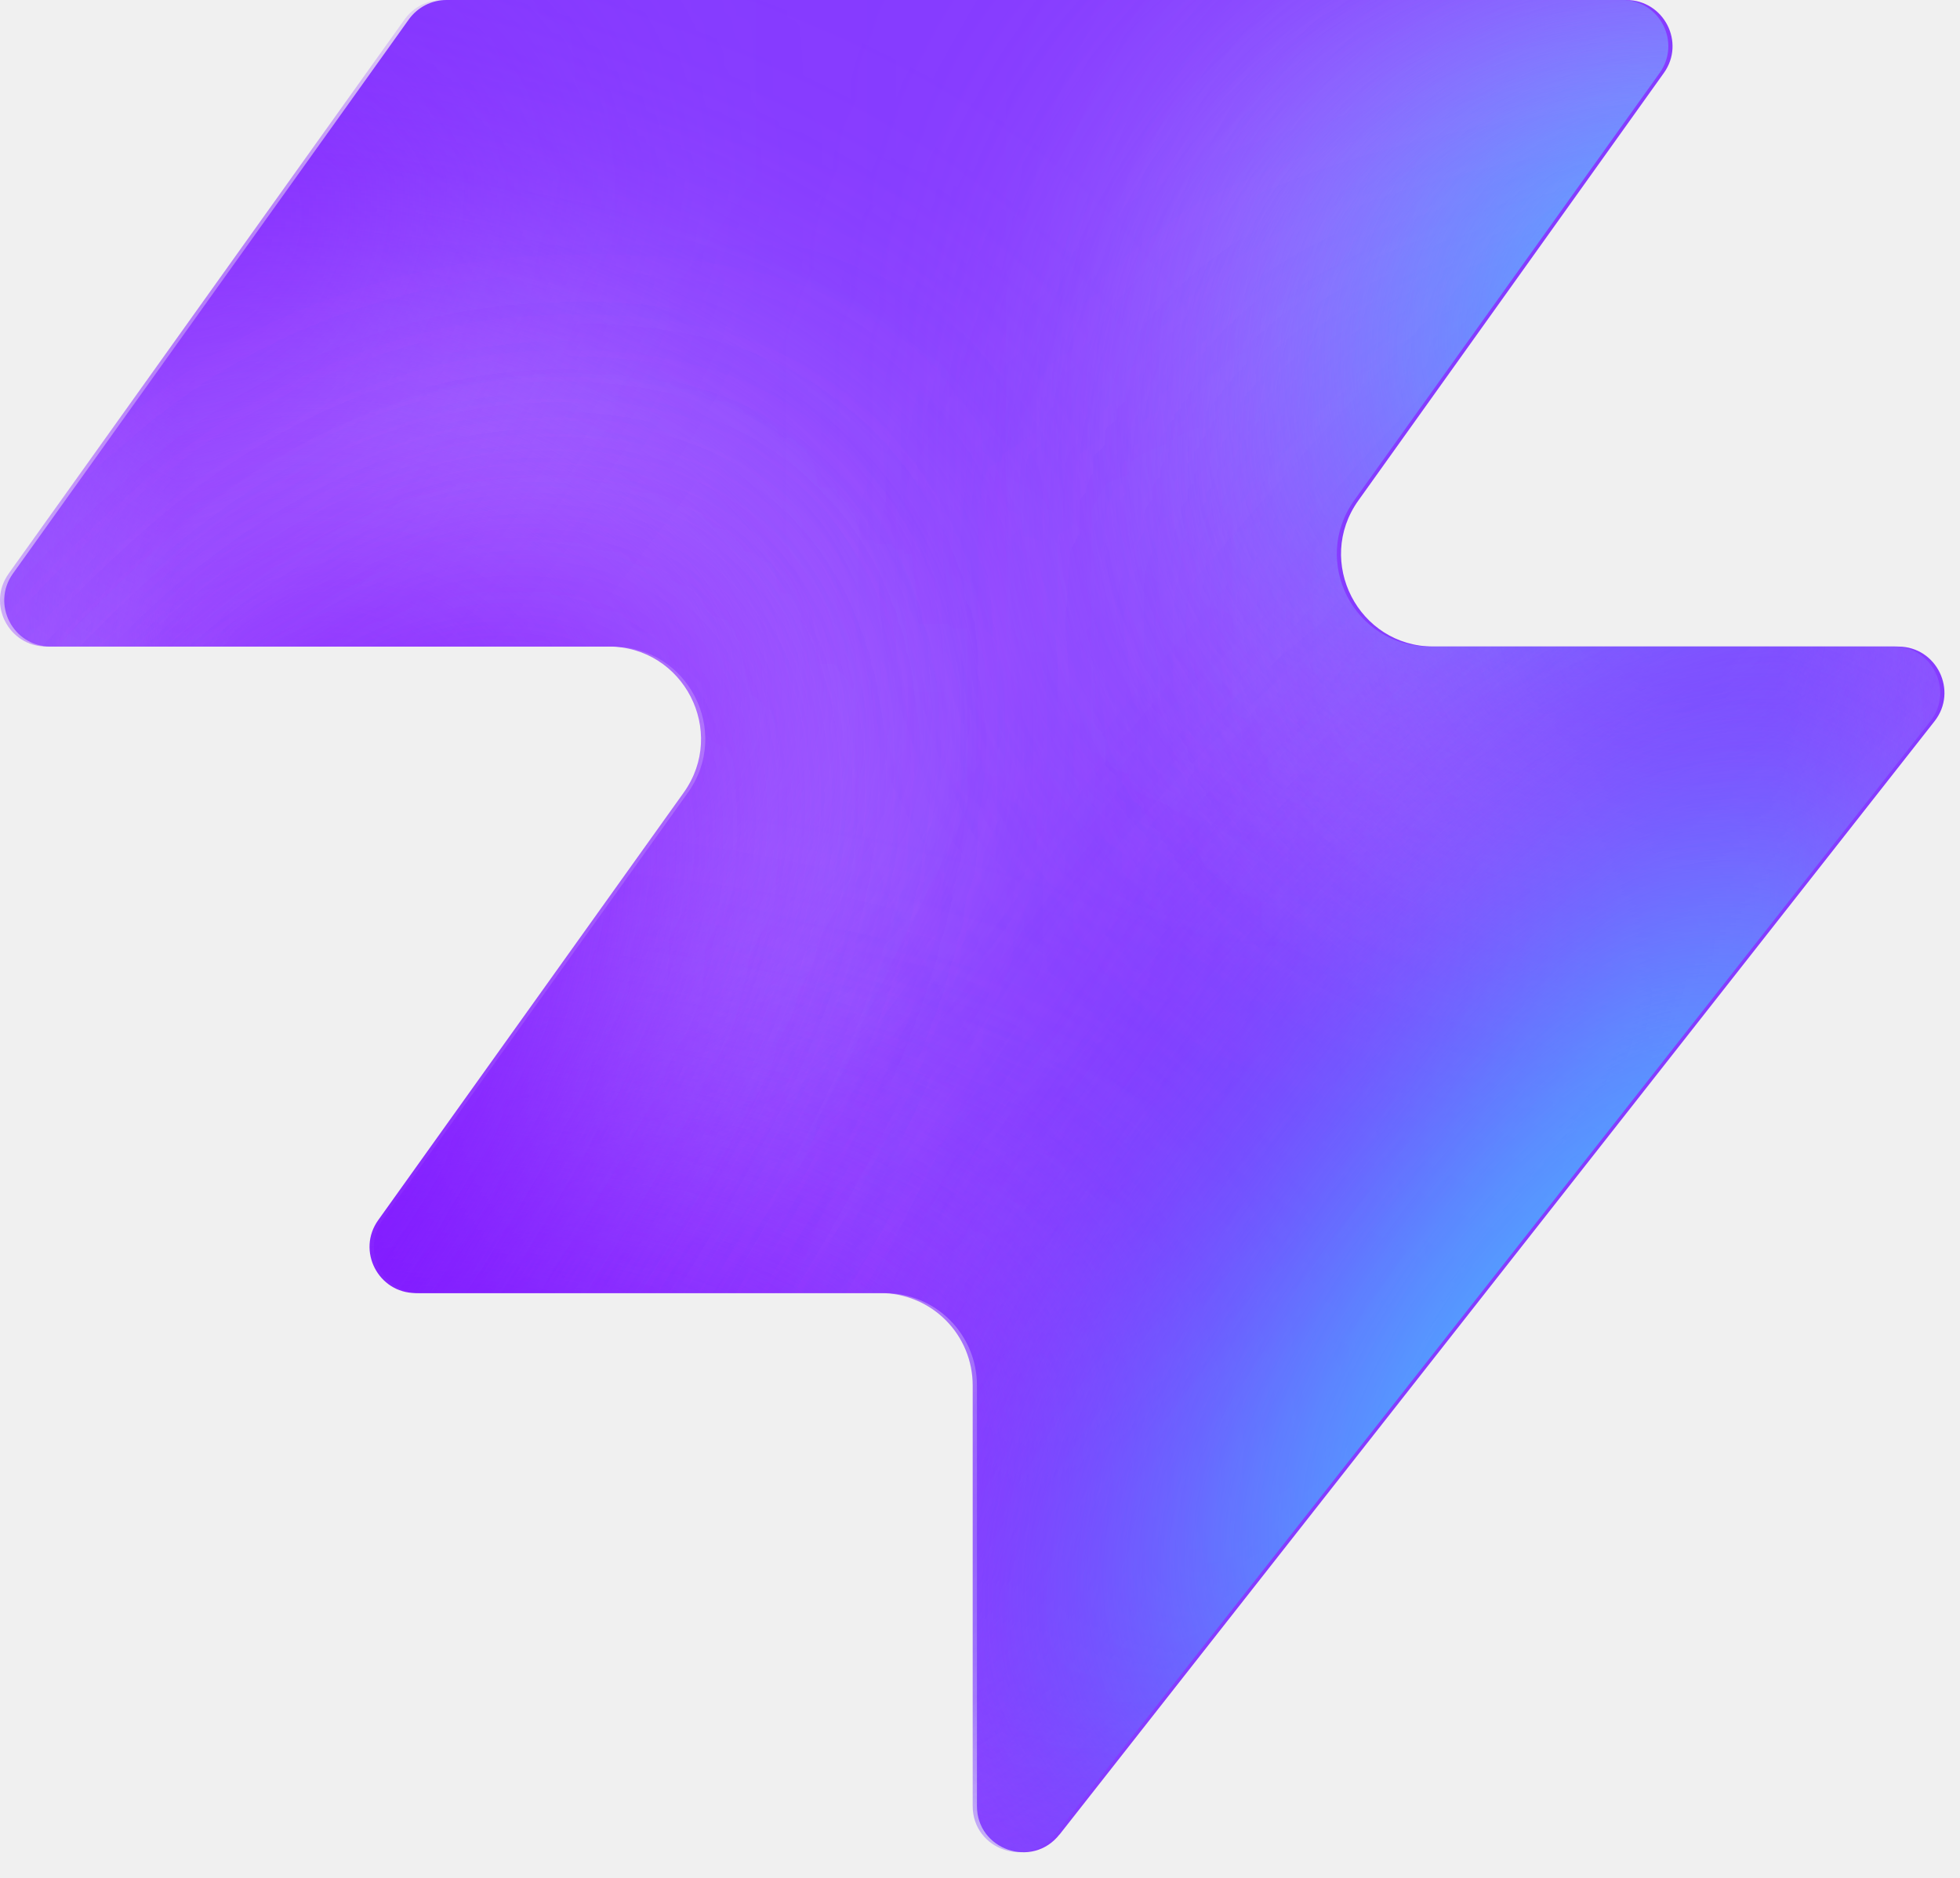
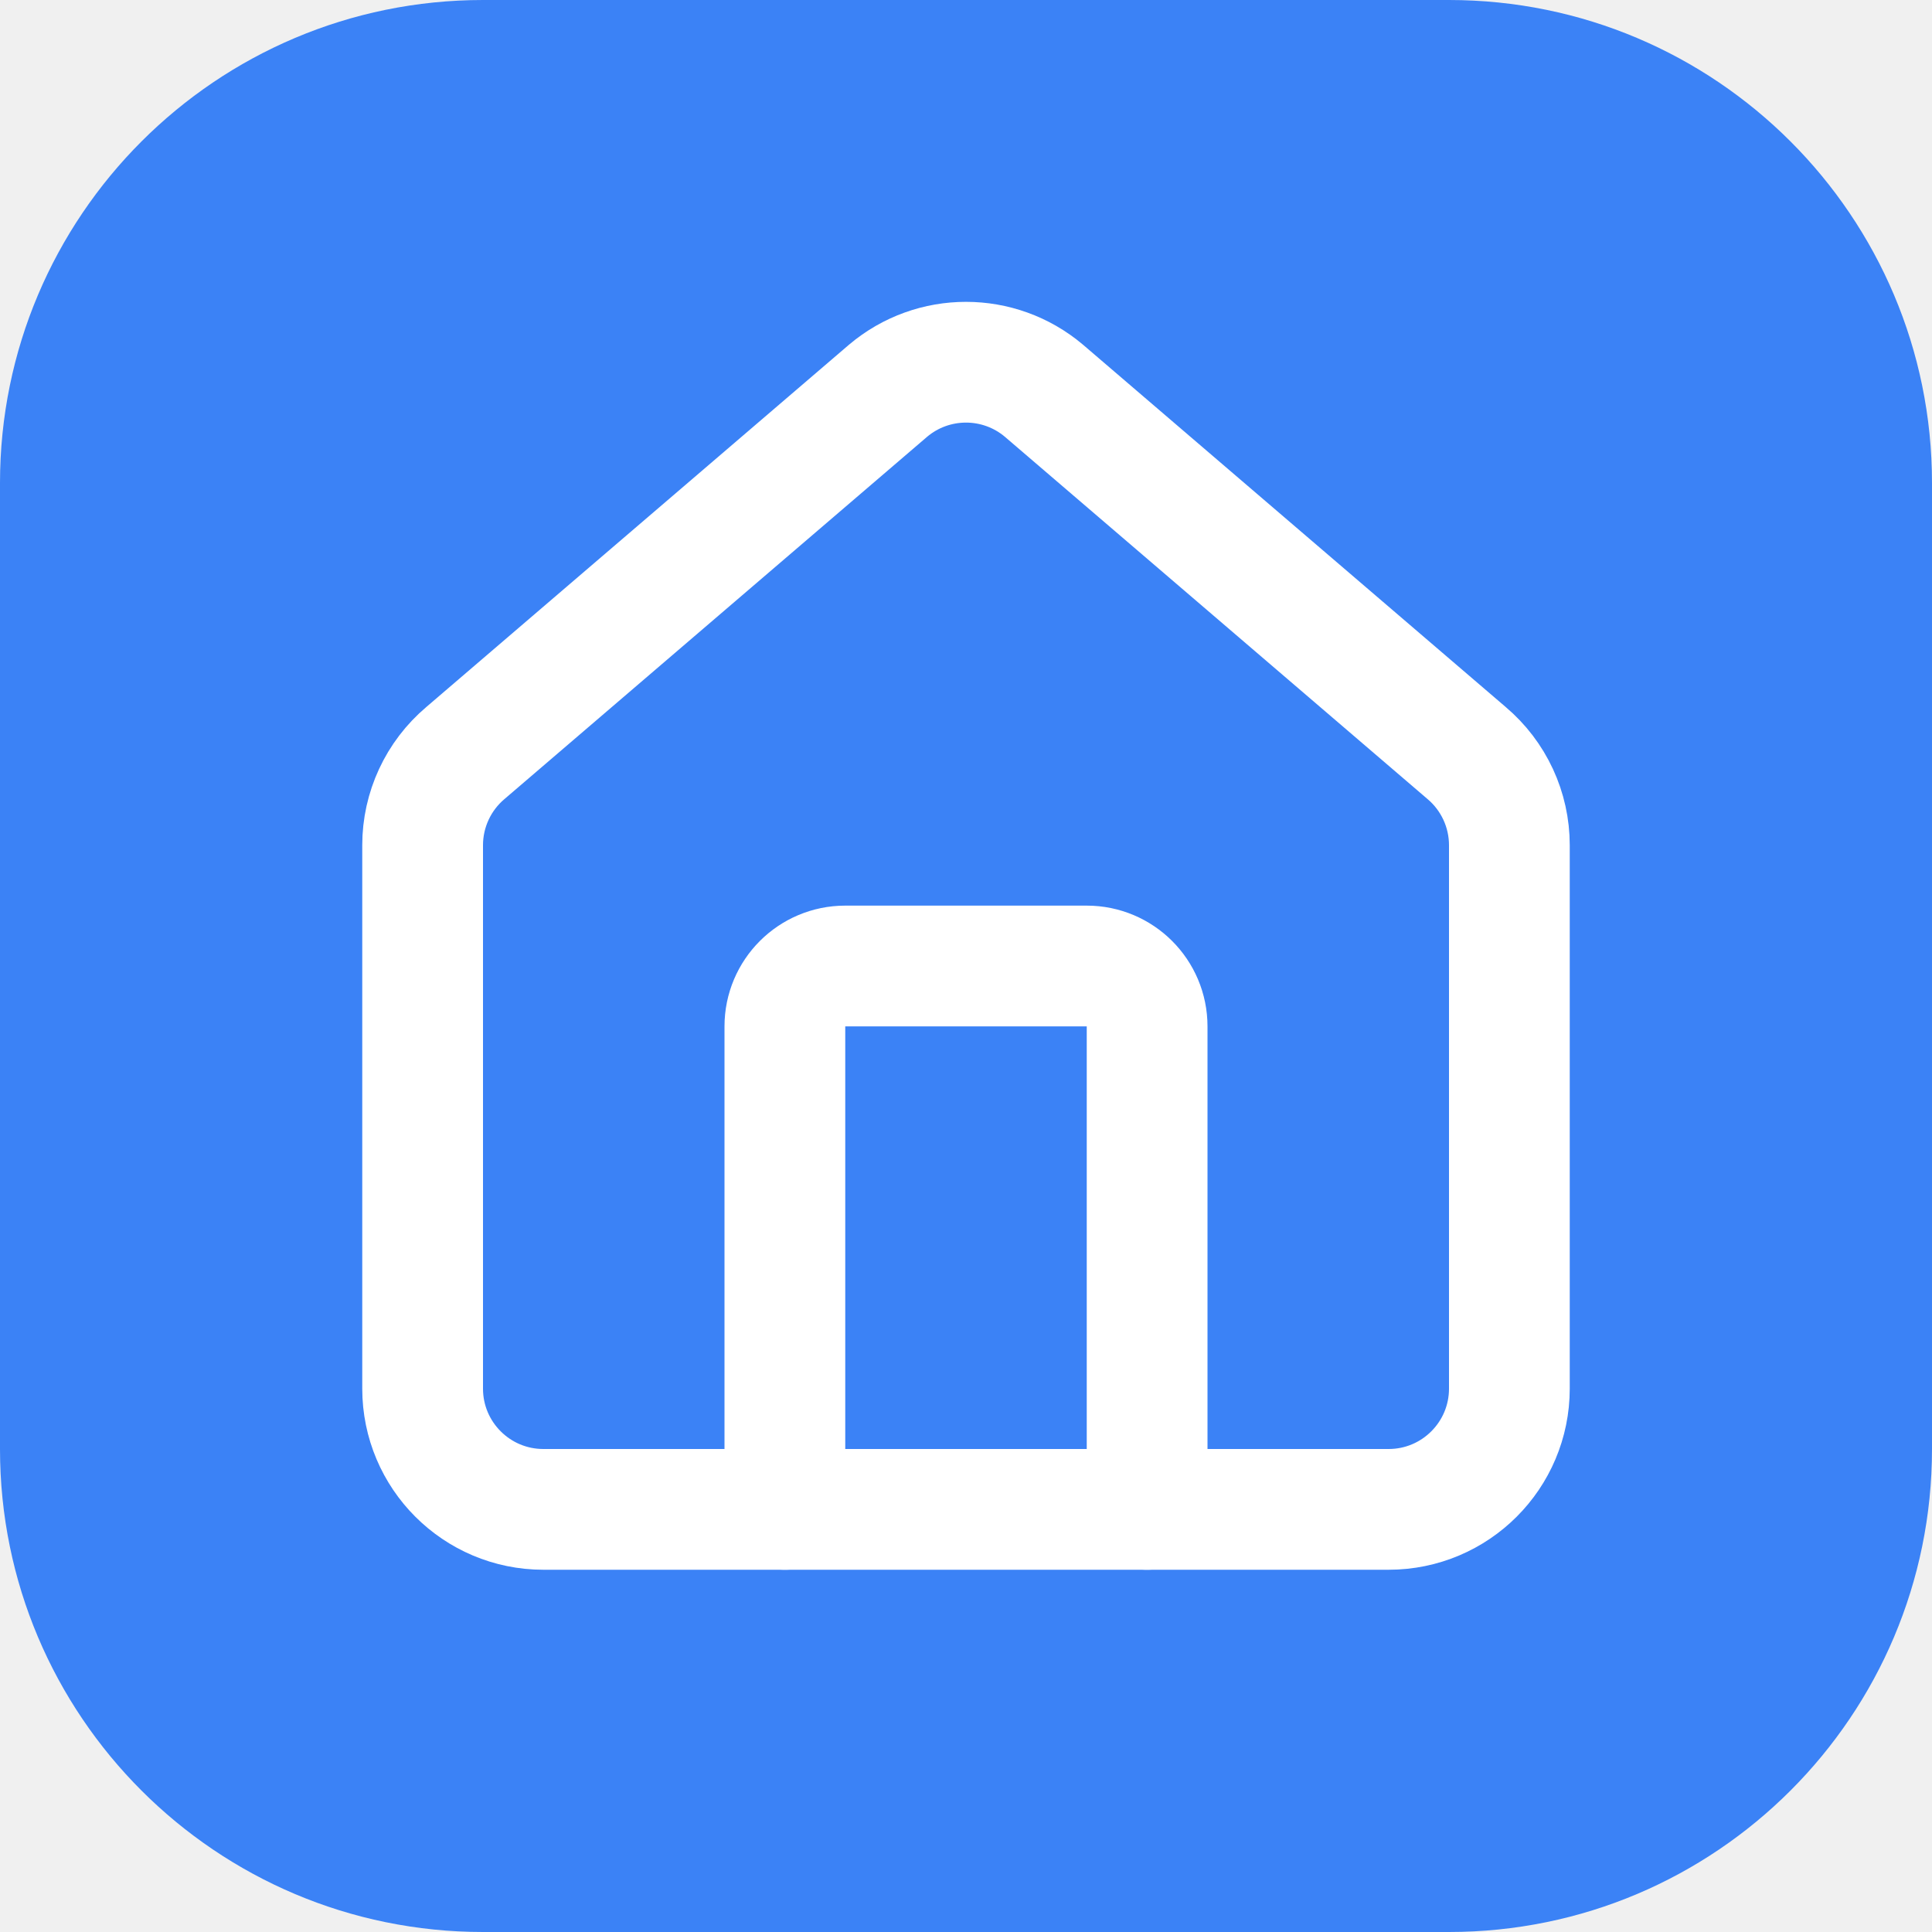
- <svg xmlns="http://www.w3.org/2000/svg" width="48" height="46" fill="none" viewBox="0 0 48 46">
-   <path fill="#863bff" d="M25.946 44.938c-.664.845-2.021.375-2.021-.698V33.937a2.26 2.26 0 0 0-2.262-2.262H10.287c-.92 0-1.456-1.04-.92-1.788l7.48-10.471c1.07-1.497 0-3.578-1.842-3.578H1.237c-.92 0-1.456-1.04-.92-1.788L10.013.474c.214-.297.556-.474.92-.474h28.894c.92 0 1.456 1.04.92 1.788l-7.48 10.471c-1.07 1.498 0 3.579 1.842 3.579h11.377c.943 0 1.473 1.088.89 1.83L25.947 44.94z" style="fill:#863bff;fill:color(display-p3 .525 .23 1);fill-opacity:1" />
-   <mask id="a" width="48" height="46" x="0" y="0" maskUnits="userSpaceOnUse" style="mask-type:alpha">
-     <path fill="#000" d="M25.842 44.938c-.664.844-2.021.375-2.021-.698V33.937a2.26 2.26 0 0 0-2.262-2.262H10.183c-.92 0-1.456-1.04-.92-1.788l7.48-10.471c1.07-1.498 0-3.579-1.842-3.579H1.133c-.92 0-1.456-1.04-.92-1.787L9.91.473c.214-.297.556-.474.92-.474h28.894c.92 0 1.456 1.04.92 1.788l-7.48 10.471c-1.07 1.498 0 3.578 1.842 3.578h11.377c.943 0 1.473 1.088.89 1.832L25.843 44.94z" style="fill:#000;fill-opacity:1" />
-   </mask>
-   <g mask="url(#a)">
-     <g filter="url(#b)">
-       <ellipse cx="5.508" cy="14.704" fill="#ede6ff" rx="5.508" ry="14.704" style="fill:#ede6ff;fill:color(display-p3 .927 .903 1);fill-opacity:1" transform="matrix(.00324 1 1 -.00324 -4.47 31.516)" />
-     </g>
-     <g filter="url(#c)">
-       <ellipse cx="10.399" cy="29.851" fill="#ede6ff" rx="10.399" ry="29.851" style="fill:#ede6ff;fill:color(display-p3 .927 .903 1);fill-opacity:1" transform="matrix(.00324 1 1 -.00324 -39.328 7.883)" />
-     </g>
-     <g filter="url(#d)">
-       <ellipse cx="5.508" cy="30.487" fill="#7e14ff" rx="5.508" ry="30.487" style="fill:#7e14ff;fill:color(display-p3 .492 .077 1);fill-opacity:1" transform="rotate(89.814 -25.913 -14.639)scale(1 -1)" />
-     </g>
-     <g filter="url(#e)">
-       <ellipse cx="5.508" cy="30.599" fill="#7e14ff" rx="5.508" ry="30.599" style="fill:#7e14ff;fill:color(display-p3 .492 .077 1);fill-opacity:1" transform="rotate(89.814 -32.644 -3.334)scale(1 -1)" />
-     </g>
-     <g filter="url(#f)">
-       <ellipse cx="5.508" cy="30.599" fill="#7e14ff" rx="5.508" ry="30.599" style="fill:#7e14ff;fill:color(display-p3 .492 .077 1);fill-opacity:1" transform="matrix(.00324 1 1 -.00324 -34.34 30.47)" />
-     </g>
-     <g filter="url(#g)">
-       <ellipse cx="14.072" cy="22.078" fill="#ede6ff" rx="14.072" ry="22.078" style="fill:#ede6ff;fill:color(display-p3 .927 .903 1);fill-opacity:1" transform="rotate(93.35 24.506 48.493)scale(-1 1)" />
-     </g>
-     <g filter="url(#h)">
-       <ellipse cx="3.47" cy="21.501" fill="#7e14ff" rx="3.47" ry="21.501" style="fill:#7e14ff;fill:color(display-p3 .492 .077 1);fill-opacity:1" transform="rotate(89.009 28.708 47.59)scale(-1 1)" />
-     </g>
-     <g filter="url(#i)">
-       <ellipse cx="3.47" cy="21.501" fill="#7e14ff" rx="3.47" ry="21.501" style="fill:#7e14ff;fill:color(display-p3 .492 .077 1);fill-opacity:1" transform="rotate(89.009 28.708 47.59)scale(-1 1)" />
-     </g>
-     <g filter="url(#j)">
-       <ellipse cx=".387" cy="8.972" fill="#7e14ff" rx="4.407" ry="29.108" style="fill:#7e14ff;fill:color(display-p3 .492 .077 1);fill-opacity:1" transform="rotate(39.51 .387 8.972)" />
-     </g>
-     <g filter="url(#k)">
-       <ellipse cx="47.523" cy="-6.092" fill="#7e14ff" rx="4.407" ry="29.108" style="fill:#7e14ff;fill:color(display-p3 .492 .077 1);fill-opacity:1" transform="rotate(37.892 47.523 -6.092)" />
-     </g>
-     <g filter="url(#l)">
-       <ellipse cx="41.412" cy="6.333" fill="#47bfff" rx="5.971" ry="9.665" style="fill:#47bfff;fill:color(display-p3 .28 .748 1);fill-opacity:1" transform="rotate(37.892 41.412 6.333)" />
-     </g>
-     <g filter="url(#m)">
-       <ellipse cx="-1.879" cy="38.332" fill="#7e14ff" rx="4.407" ry="29.108" style="fill:#7e14ff;fill:color(display-p3 .492 .077 1);fill-opacity:1" transform="rotate(37.892 -1.88 38.332)" />
-     </g>
-     <g filter="url(#n)">
-       <ellipse cx="-1.879" cy="38.332" fill="#7e14ff" rx="4.407" ry="29.108" style="fill:#7e14ff;fill:color(display-p3 .492 .077 1);fill-opacity:1" transform="rotate(37.892 -1.88 38.332)" />
-     </g>
-     <g filter="url(#o)">
-       <ellipse cx="35.651" cy="29.907" fill="#7e14ff" rx="4.407" ry="29.108" style="fill:#7e14ff;fill:color(display-p3 .492 .077 1);fill-opacity:1" transform="rotate(37.892 35.651 29.907)" />
-     </g>
-     <g filter="url(#p)">
-       <ellipse cx="38.418" cy="32.4" fill="#47bfff" rx="5.971" ry="15.297" style="fill:#47bfff;fill:color(display-p3 .28 .748 1);fill-opacity:1" transform="rotate(37.892 38.418 32.4)" />
-     </g>
+ <svg xmlns="http://www.w3.org/2000/svg" width="32" height="32" viewBox="0 0 32 32">
+   <rect width="32" height="32" rx="8" fill="#3b82f6" />
+   <g transform="translate(4, 4)">
+     <path d="M15 21v-8a1 1 0 0 0-1-1h-4a1 1 0 0 0-1 1v8" stroke="white" stroke-width="2" stroke-linecap="round" stroke-linejoin="round" fill="none" />
+     <path d="M3 10a2 2 0 0 1 .709-1.528l7-6a2 2 0 0 1 2.582 0l7 6A2 2 0 0 1 21 10v9a2 2 0 0 1-2 2H5a2 2 0 0 1-2-2z" stroke="white" stroke-width="2" stroke-linecap="round" stroke-linejoin="round" fill="none" />
  </g>
-   <defs>
-     <filter id="b" width="60.045" height="41.654" x="-19.77" y="16.149" color-interpolation-filters="sRGB" filterUnits="userSpaceOnUse">
-       <feFlood flood-opacity="0" result="BackgroundImageFix" />
-       <feBlend in="SourceGraphic" in2="BackgroundImageFix" result="shape" />
-       <feGaussianBlur result="effect1_foregroundBlur_2002_17158" stdDeviation="7.659" />
-     </filter>
-     <filter id="c" width="90.34" height="51.437" x="-54.613" y="-7.533" color-interpolation-filters="sRGB" filterUnits="userSpaceOnUse">
-       <feFlood flood-opacity="0" result="BackgroundImageFix" />
-       <feBlend in="SourceGraphic" in2="BackgroundImageFix" result="shape" />
-       <feGaussianBlur result="effect1_foregroundBlur_2002_17158" stdDeviation="7.659" />
-     </filter>
-     <filter id="d" width="79.355" height="29.4" x="-49.64" y="2.03" color-interpolation-filters="sRGB" filterUnits="userSpaceOnUse">
-       <feFlood flood-opacity="0" result="BackgroundImageFix" />
-       <feBlend in="SourceGraphic" in2="BackgroundImageFix" result="shape" />
-       <feGaussianBlur result="effect1_foregroundBlur_2002_17158" stdDeviation="4.596" />
-     </filter>
-     <filter id="e" width="79.579" height="29.4" x="-45.045" y="20.029" color-interpolation-filters="sRGB" filterUnits="userSpaceOnUse">
-       <feFlood flood-opacity="0" result="BackgroundImageFix" />
-       <feBlend in="SourceGraphic" in2="BackgroundImageFix" result="shape" />
-       <feGaussianBlur result="effect1_foregroundBlur_2002_17158" stdDeviation="4.596" />
-     </filter>
-     <filter id="f" width="79.579" height="29.4" x="-43.513" y="21.178" color-interpolation-filters="sRGB" filterUnits="userSpaceOnUse">
-       <feFlood flood-opacity="0" result="BackgroundImageFix" />
-       <feBlend in="SourceGraphic" in2="BackgroundImageFix" result="shape" />
-       <feGaussianBlur result="effect1_foregroundBlur_2002_17158" stdDeviation="4.596" />
-     </filter>
-     <filter id="g" width="74.749" height="58.852" x="15.756" y="-17.901" color-interpolation-filters="sRGB" filterUnits="userSpaceOnUse">
-       <feFlood flood-opacity="0" result="BackgroundImageFix" />
-       <feBlend in="SourceGraphic" in2="BackgroundImageFix" result="shape" />
-       <feGaussianBlur result="effect1_foregroundBlur_2002_17158" stdDeviation="7.659" />
-     </filter>
-     <filter id="h" width="61.377" height="25.362" x="23.548" y="2.284" color-interpolation-filters="sRGB" filterUnits="userSpaceOnUse">
-       <feFlood flood-opacity="0" result="BackgroundImageFix" />
-       <feBlend in="SourceGraphic" in2="BackgroundImageFix" result="shape" />
-       <feGaussianBlur result="effect1_foregroundBlur_2002_17158" stdDeviation="4.596" />
-     </filter>
-     <filter id="i" width="61.377" height="25.362" x="23.548" y="2.284" color-interpolation-filters="sRGB" filterUnits="userSpaceOnUse">
-       <feFlood flood-opacity="0" result="BackgroundImageFix" />
-       <feBlend in="SourceGraphic" in2="BackgroundImageFix" result="shape" />
-       <feGaussianBlur result="effect1_foregroundBlur_2002_17158" stdDeviation="4.596" />
-     </filter>
-     <filter id="j" width="56.045" height="63.649" x="-27.636" y="-22.853" color-interpolation-filters="sRGB" filterUnits="userSpaceOnUse">
-       <feFlood flood-opacity="0" result="BackgroundImageFix" />
-       <feBlend in="SourceGraphic" in2="BackgroundImageFix" result="shape" />
-       <feGaussianBlur result="effect1_foregroundBlur_2002_17158" stdDeviation="4.596" />
-     </filter>
-     <filter id="k" width="54.814" height="64.646" x="20.116" y="-38.415" color-interpolation-filters="sRGB" filterUnits="userSpaceOnUse">
-       <feFlood flood-opacity="0" result="BackgroundImageFix" />
-       <feBlend in="SourceGraphic" in2="BackgroundImageFix" result="shape" />
-       <feGaussianBlur result="effect1_foregroundBlur_2002_17158" stdDeviation="4.596" />
-     </filter>
-     <filter id="l" width="33.541" height="35.313" x="24.641" y="-11.323" color-interpolation-filters="sRGB" filterUnits="userSpaceOnUse">
-       <feFlood flood-opacity="0" result="BackgroundImageFix" />
-       <feBlend in="SourceGraphic" in2="BackgroundImageFix" result="shape" />
-       <feGaussianBlur result="effect1_foregroundBlur_2002_17158" stdDeviation="4.596" />
-     </filter>
-     <filter id="m" width="54.814" height="64.646" x="-29.286" y="6.009" color-interpolation-filters="sRGB" filterUnits="userSpaceOnUse">
-       <feFlood flood-opacity="0" result="BackgroundImageFix" />
-       <feBlend in="SourceGraphic" in2="BackgroundImageFix" result="shape" />
-       <feGaussianBlur result="effect1_foregroundBlur_2002_17158" stdDeviation="4.596" />
-     </filter>
-     <filter id="n" width="54.814" height="64.646" x="-29.286" y="6.009" color-interpolation-filters="sRGB" filterUnits="userSpaceOnUse">
-       <feFlood flood-opacity="0" result="BackgroundImageFix" />
-       <feBlend in="SourceGraphic" in2="BackgroundImageFix" result="shape" />
-       <feGaussianBlur result="effect1_foregroundBlur_2002_17158" stdDeviation="4.596" />
-     </filter>
-     <filter id="o" width="54.814" height="64.646" x="8.244" y="-2.416" color-interpolation-filters="sRGB" filterUnits="userSpaceOnUse">
-       <feFlood flood-opacity="0" result="BackgroundImageFix" />
-       <feBlend in="SourceGraphic" in2="BackgroundImageFix" result="shape" />
-       <feGaussianBlur result="effect1_foregroundBlur_2002_17158" stdDeviation="4.596" />
-     </filter>
-     <filter id="p" width="39.409" height="43.623" x="18.713" y="10.588" color-interpolation-filters="sRGB" filterUnits="userSpaceOnUse">
-       <feFlood flood-opacity="0" result="BackgroundImageFix" />
-       <feBlend in="SourceGraphic" in2="BackgroundImageFix" result="shape" />
-       <feGaussianBlur result="effect1_foregroundBlur_2002_17158" stdDeviation="4.596" />
-     </filter>
-   </defs>
</svg>
